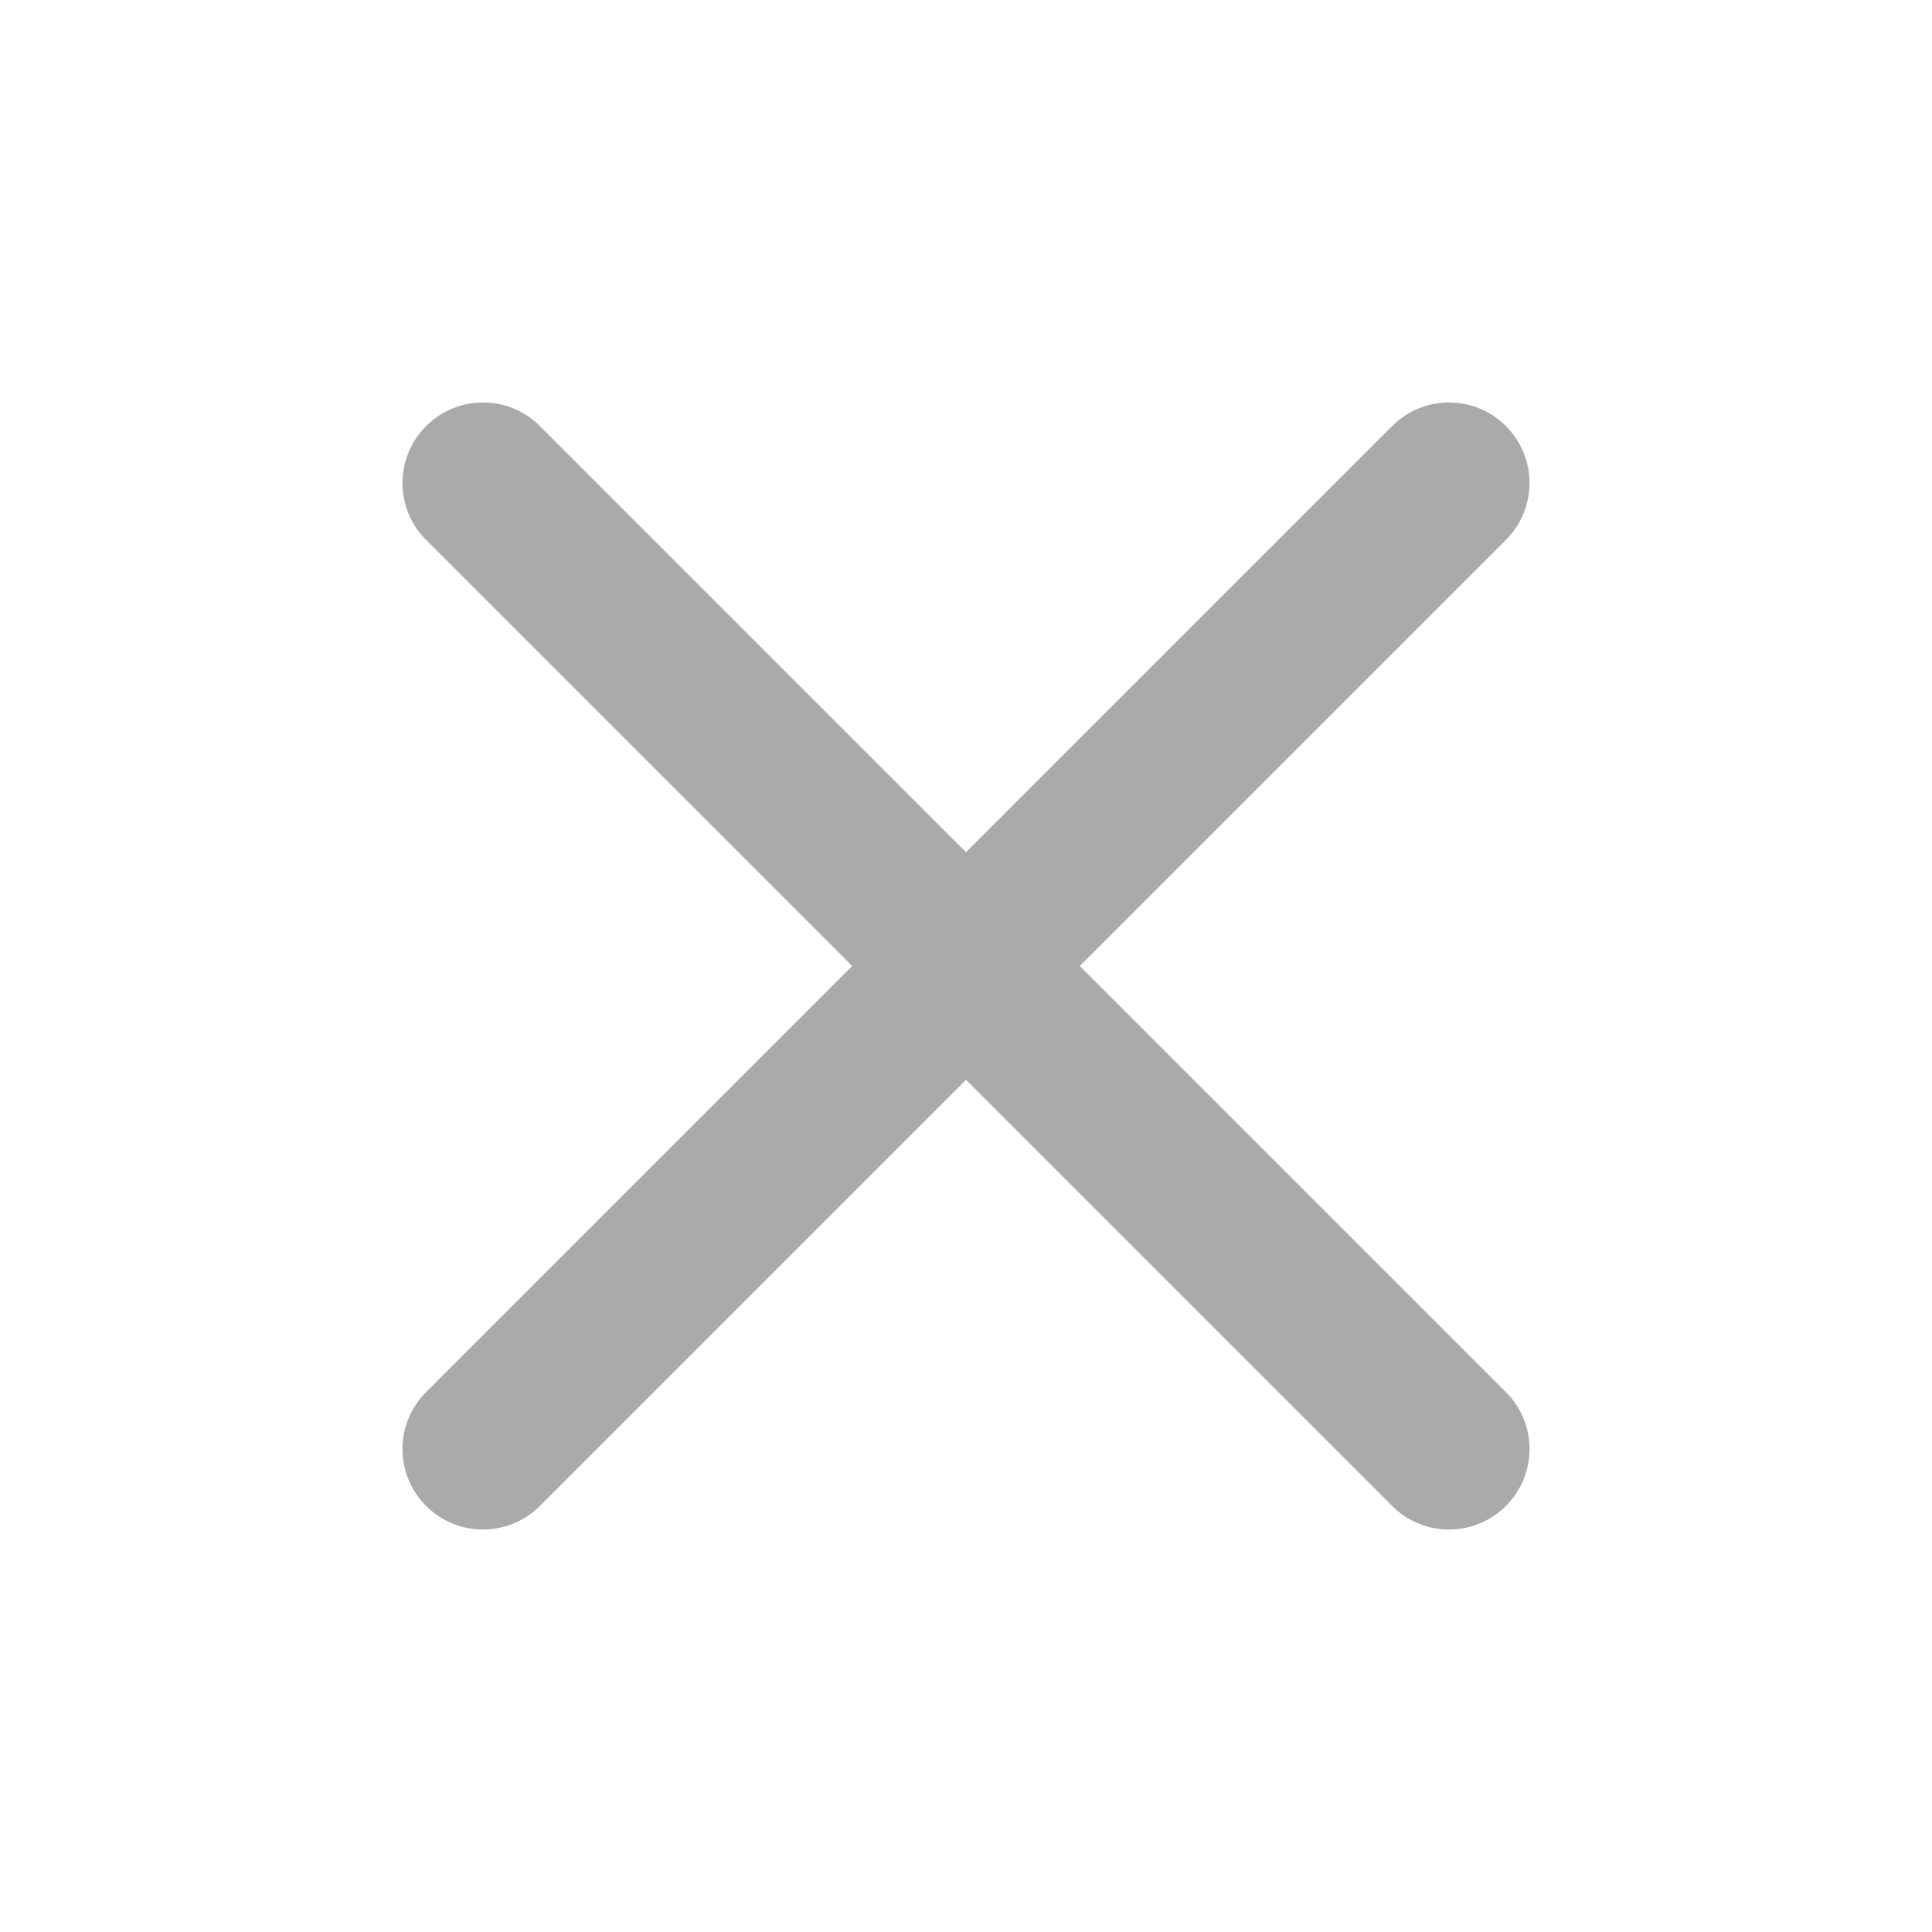
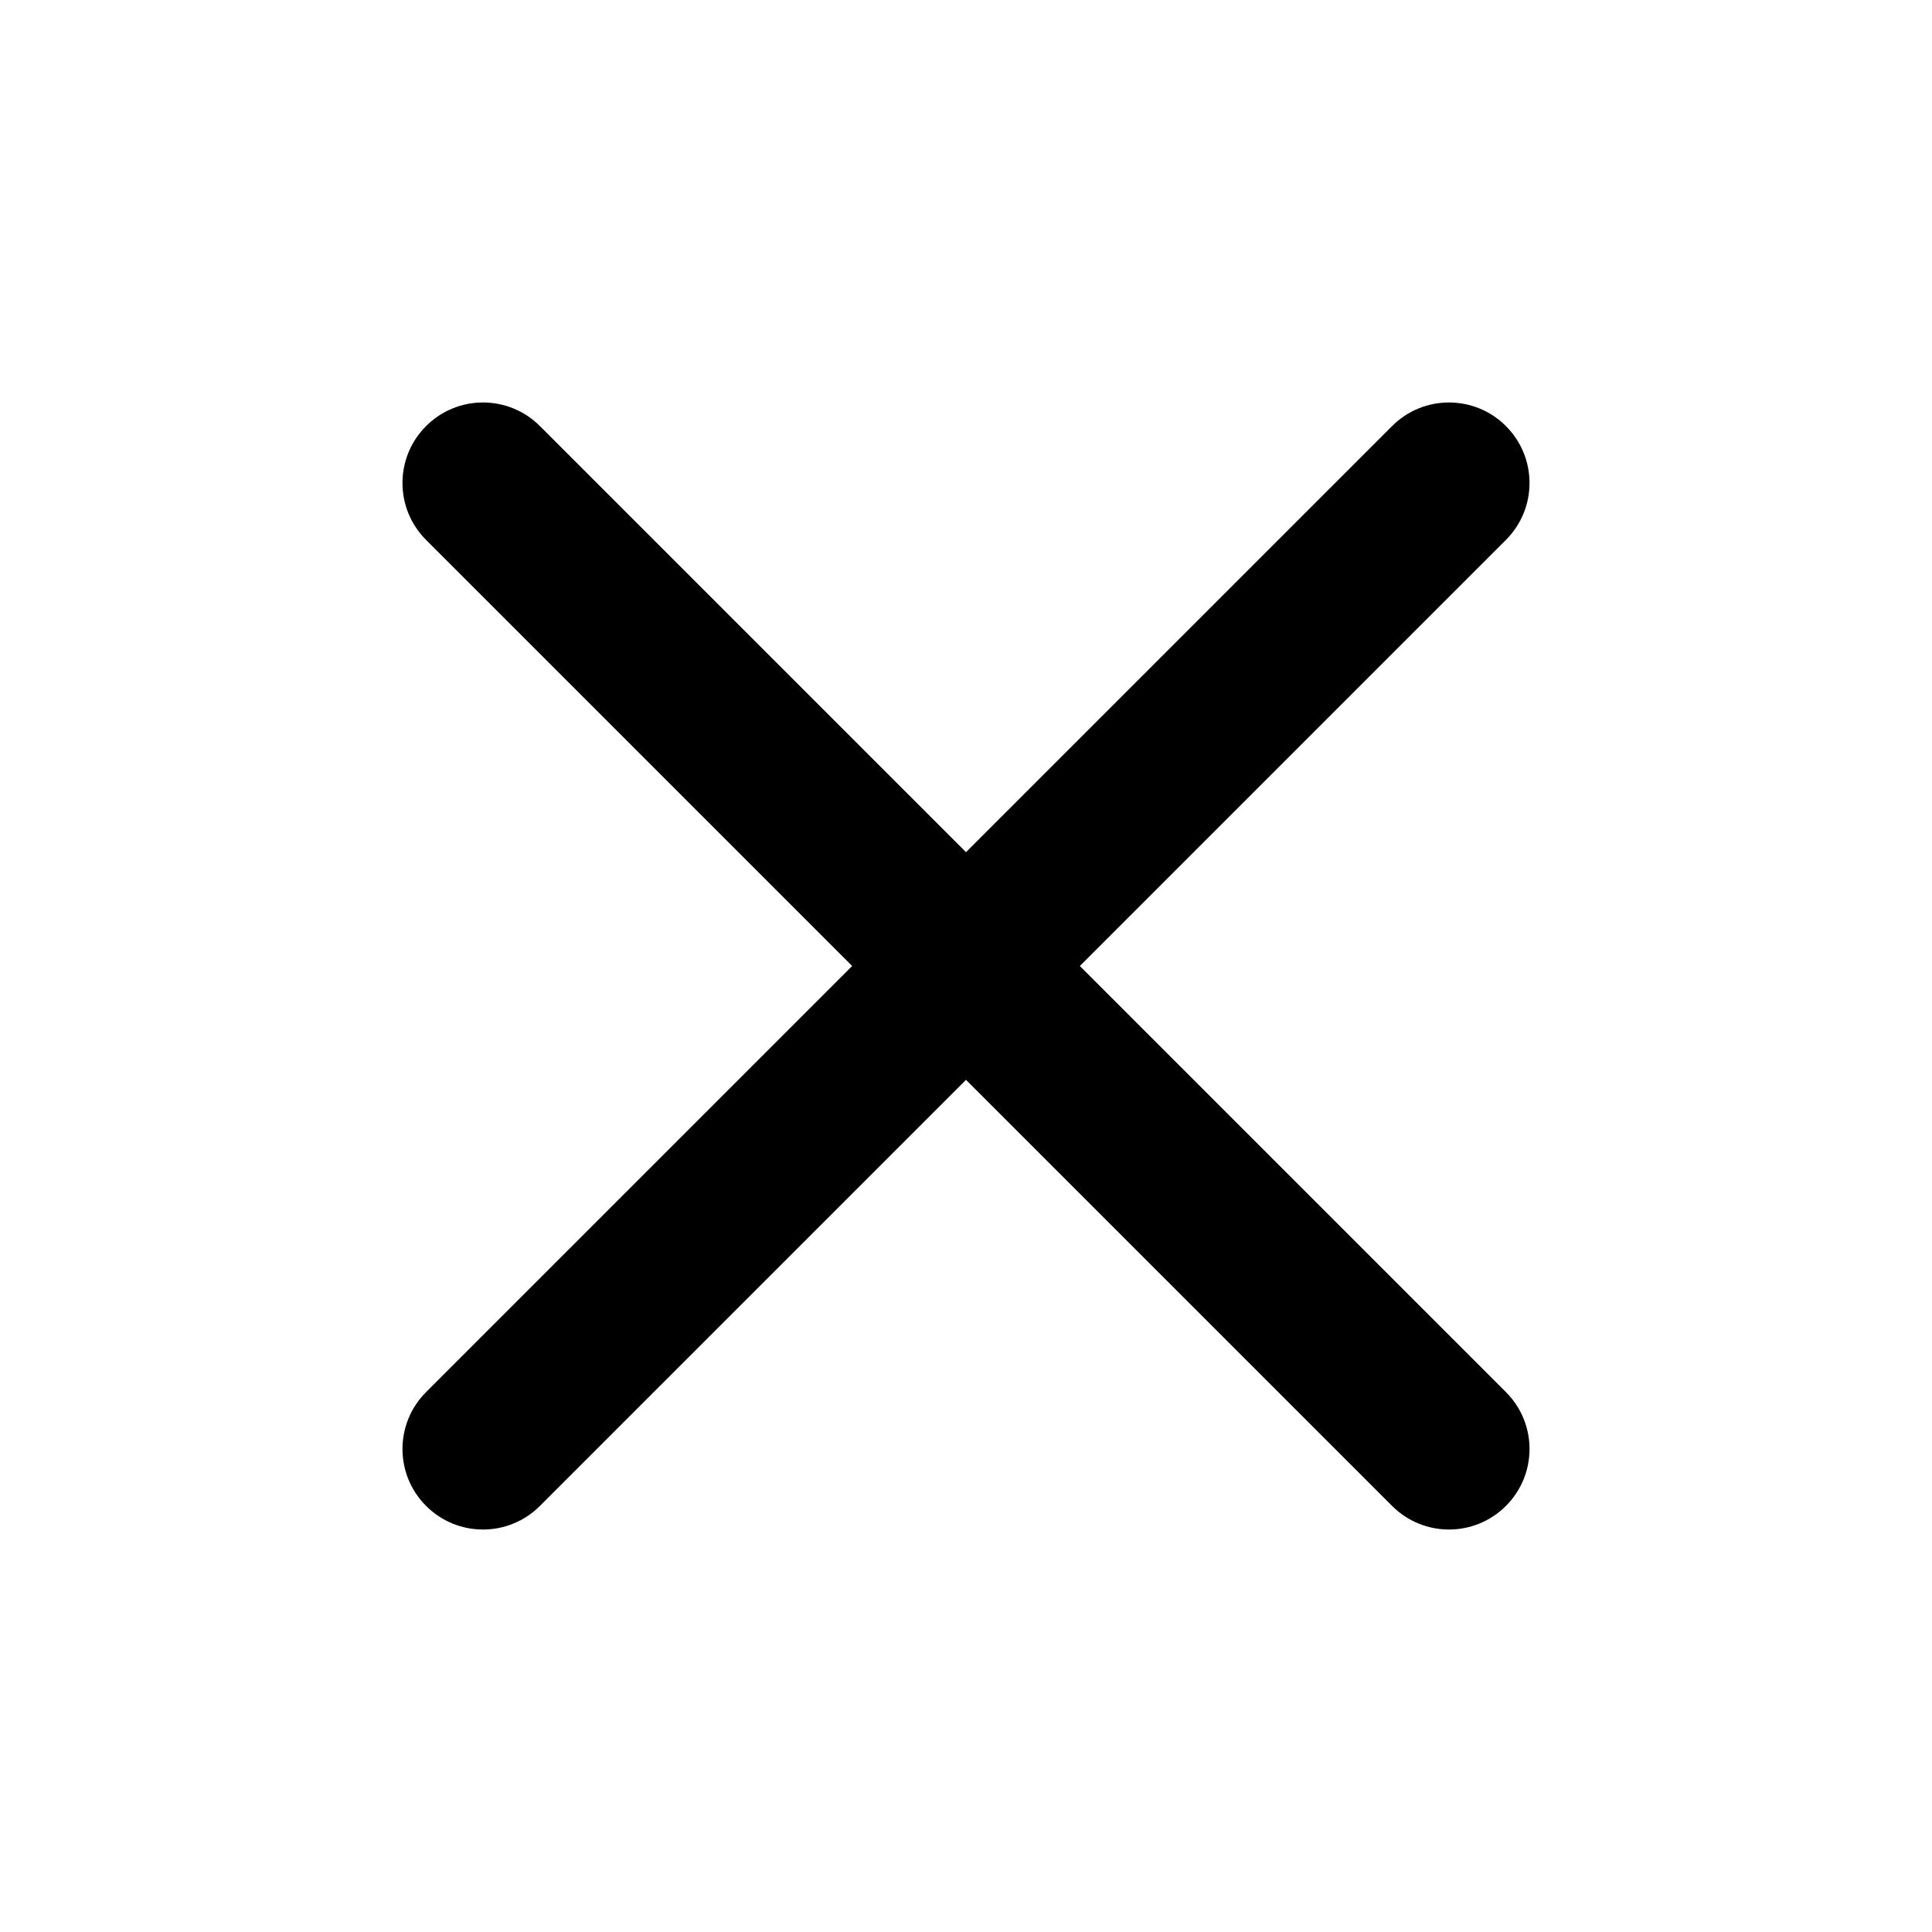
- <svg xmlns="http://www.w3.org/2000/svg" width="24" height="24" viewBox="0 0 24 24" fill="none">
+ <svg xmlns="http://www.w3.org/2000/svg" width="24" height="24" viewBox="0 0 24 24">
  <g id="Cross">
-     <path id="Union" fill-rule="evenodd" clip-rule="evenodd" d="M18.707 6.707C19.098 6.317 19.098 5.683 18.707 5.293C18.317 4.902 17.683 4.902 17.293 5.293L12 10.586L6.707 5.293C6.317 4.902 5.683 4.902 5.293 5.293C4.902 5.683 4.902 6.317 5.293 6.707L10.586 12L5.293 17.293C4.902 17.683 4.902 18.317 5.293 18.707C5.683 19.098 6.317 19.098 6.707 18.707L12 13.414L17.293 18.707C17.683 19.098 18.317 19.098 18.707 18.707C19.098 18.317 19.098 17.683 18.707 17.293L13.414 12L18.707 6.707Z" fill="#AAAAAA" />
+     <path id="Union" d="M18.707 6.707C19.098 6.317 19.098 5.683 18.707 5.293C18.317 4.902 17.683 4.902 17.293 5.293L12 10.586L6.707 5.293C6.317 4.902 5.683 4.902 5.293 5.293C4.902 5.683 4.902 6.317 5.293 6.707L10.586 12L5.293 17.293C4.902 17.683 4.902 18.317 5.293 18.707C5.683 19.098 6.317 19.098 6.707 18.707L12 13.414L17.293 18.707C17.683 19.098 18.317 19.098 18.707 18.707C19.098 18.317 19.098 17.683 18.707 17.293L13.414 12L18.707 6.707Z" />
  </g>
</svg>
